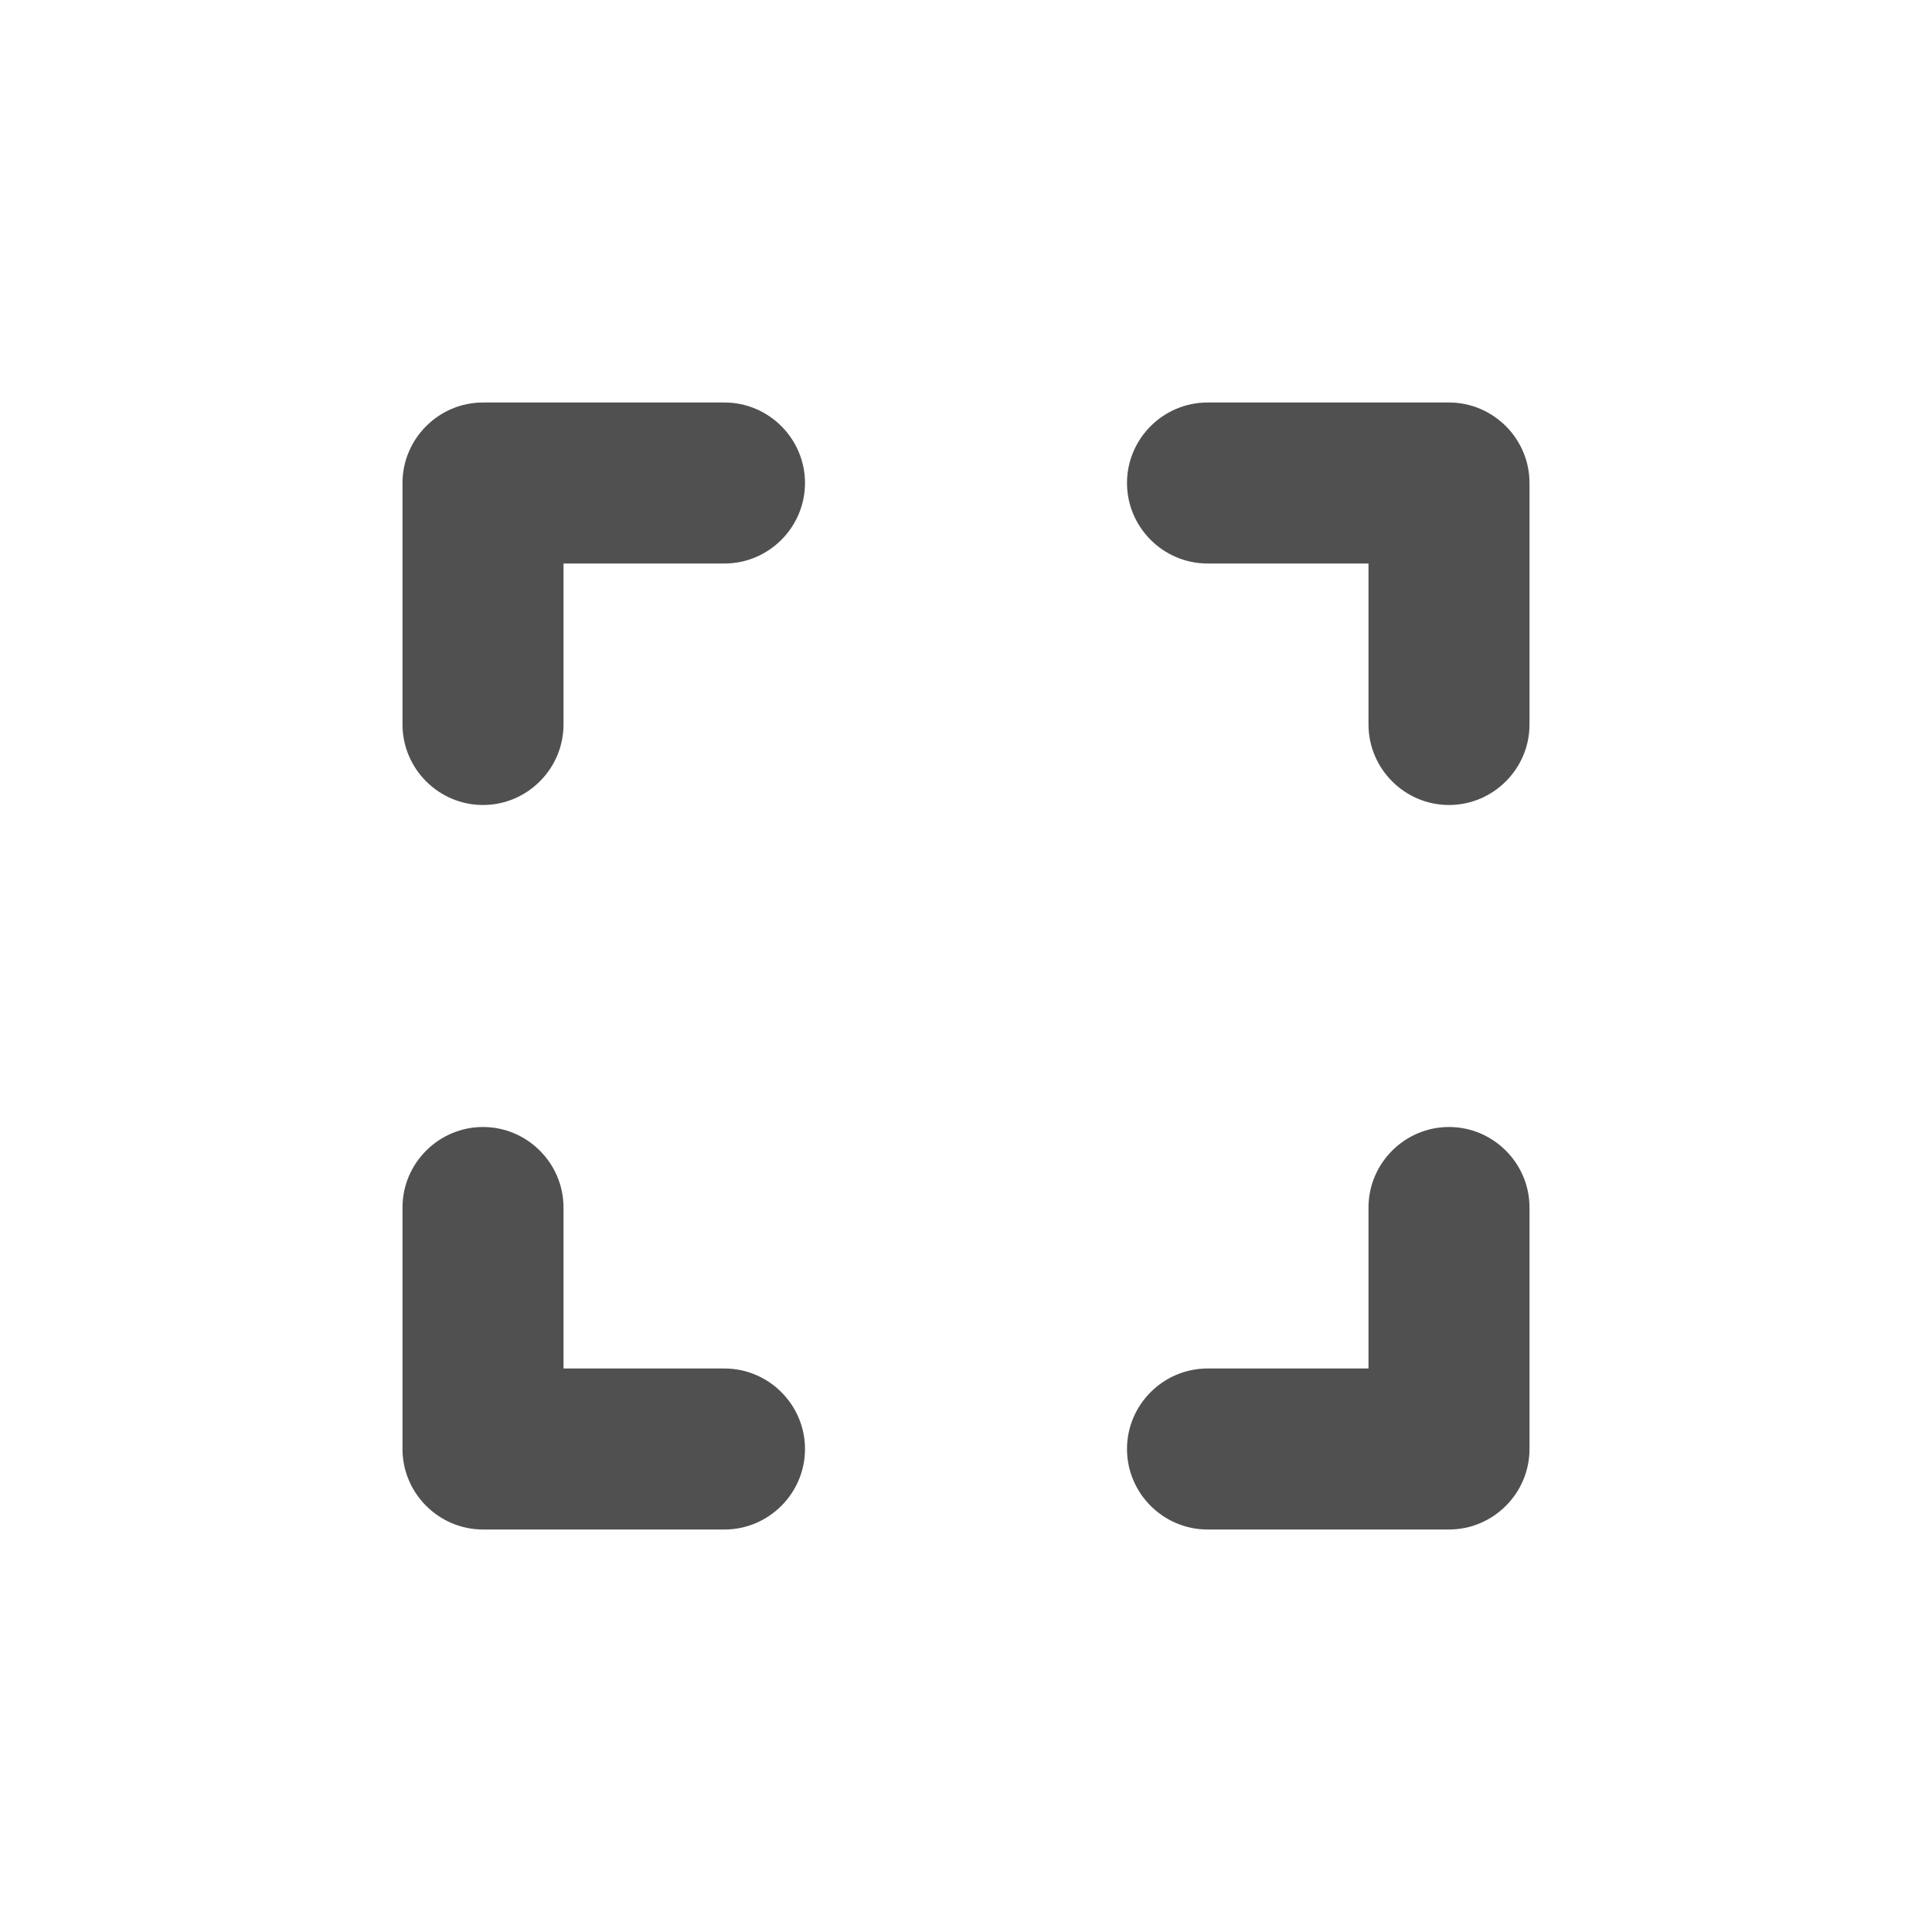
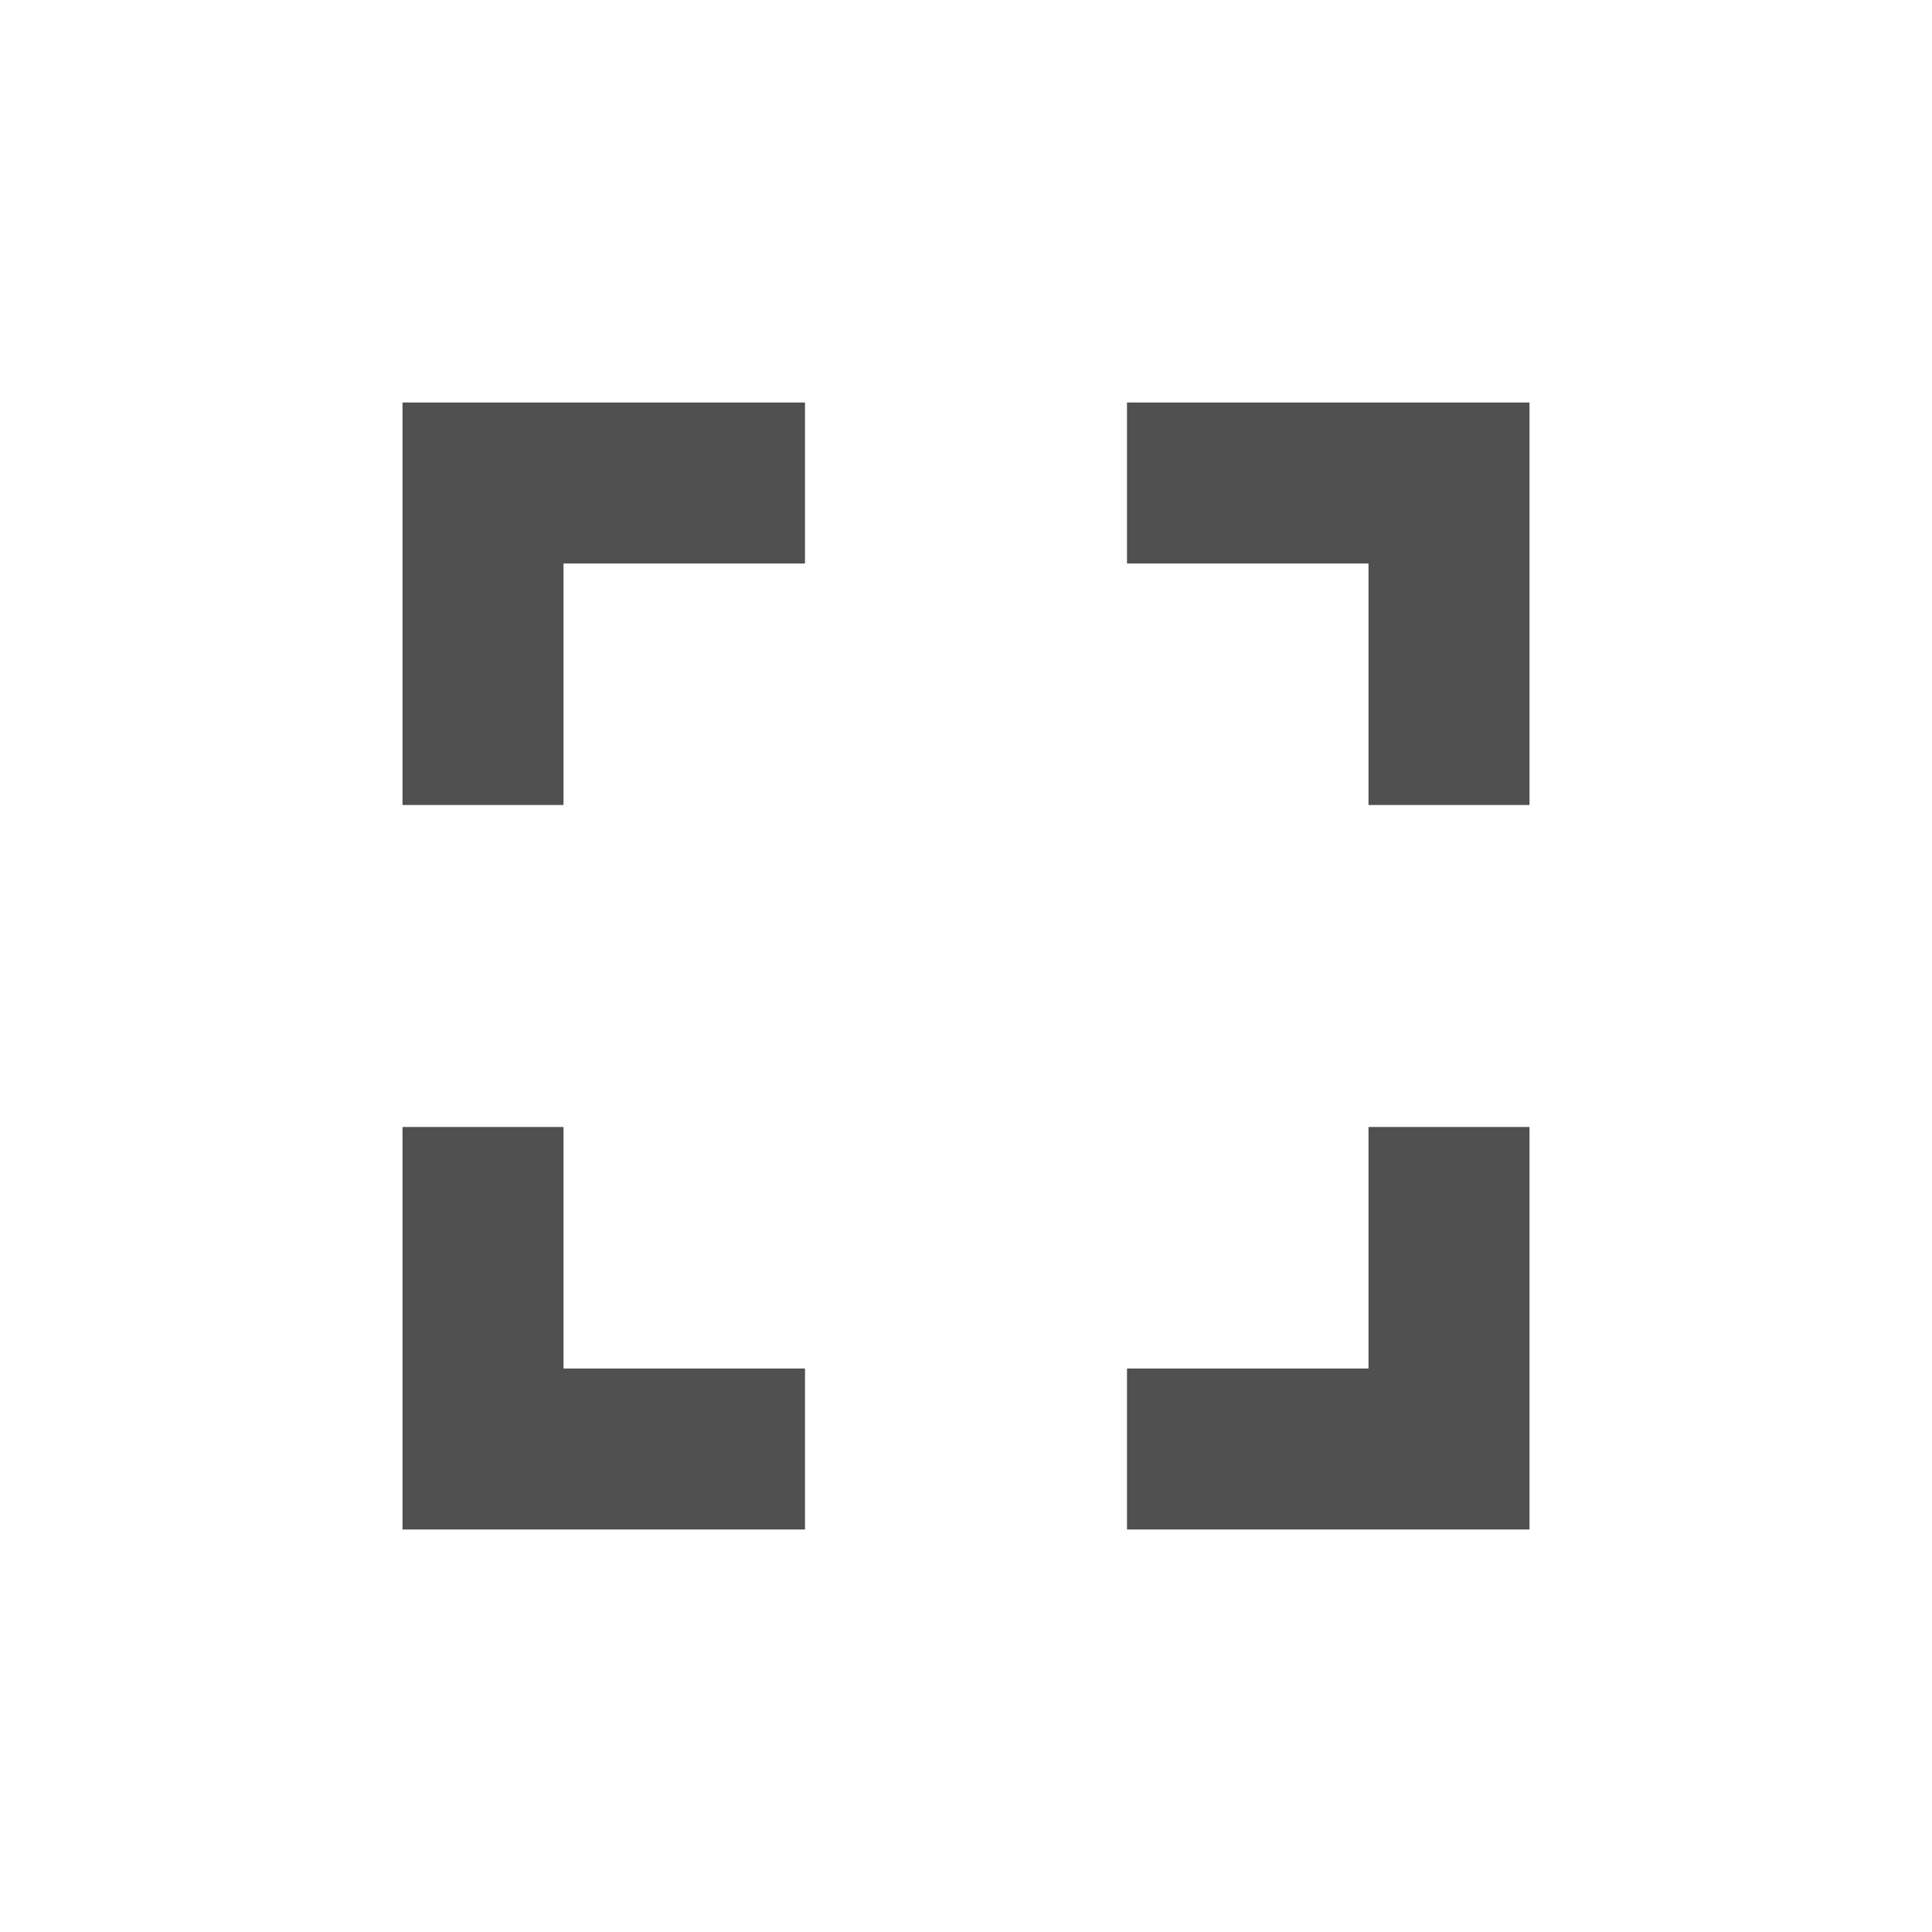
<svg xmlns="http://www.w3.org/2000/svg" width="24" height="24" viewBox="0 0 24 24">
  <path fill="none" d="M0 0h24v24H0V0z" />
-   <path fill="#505050" d="M6 14c-.55 0-1 .45-1 1v3c0 .55.45 1 1 1h3c.55 0 1-.45 1-1s-.45-1-1-1H7v-2c0-.55-.45-1-1-1zm0-4c.55 0 1-.45 1-1V7h2c.55 0 1-.45 1-1s-.45-1-1-1H6c-.55 0-1 .45-1 1v3c0 .55.45 1 1 1zm11 7h-2c-.55 0-1 .45-1 1s.45 1 1 1h3c.55 0 1-.45 1-1v-3c0-.55-.45-1-1-1s-1 .45-1 1v2zM14 6c0 .55.45 1 1 1h2v2c0 .55.45 1 1 1s1-.45 1-1V6c0-.55-.45-1-1-1h-3c-.55 0-1 .45-1 1z" />
+   <path fill="#505050" d="M7 14H5v5h5v-2H7v-3zm-2-4h2V7h3V5H5v5zm12 7h-3v2h5v-5h-2v3zM14 5v2h3v3h2V5h-5z" />
</svg>
